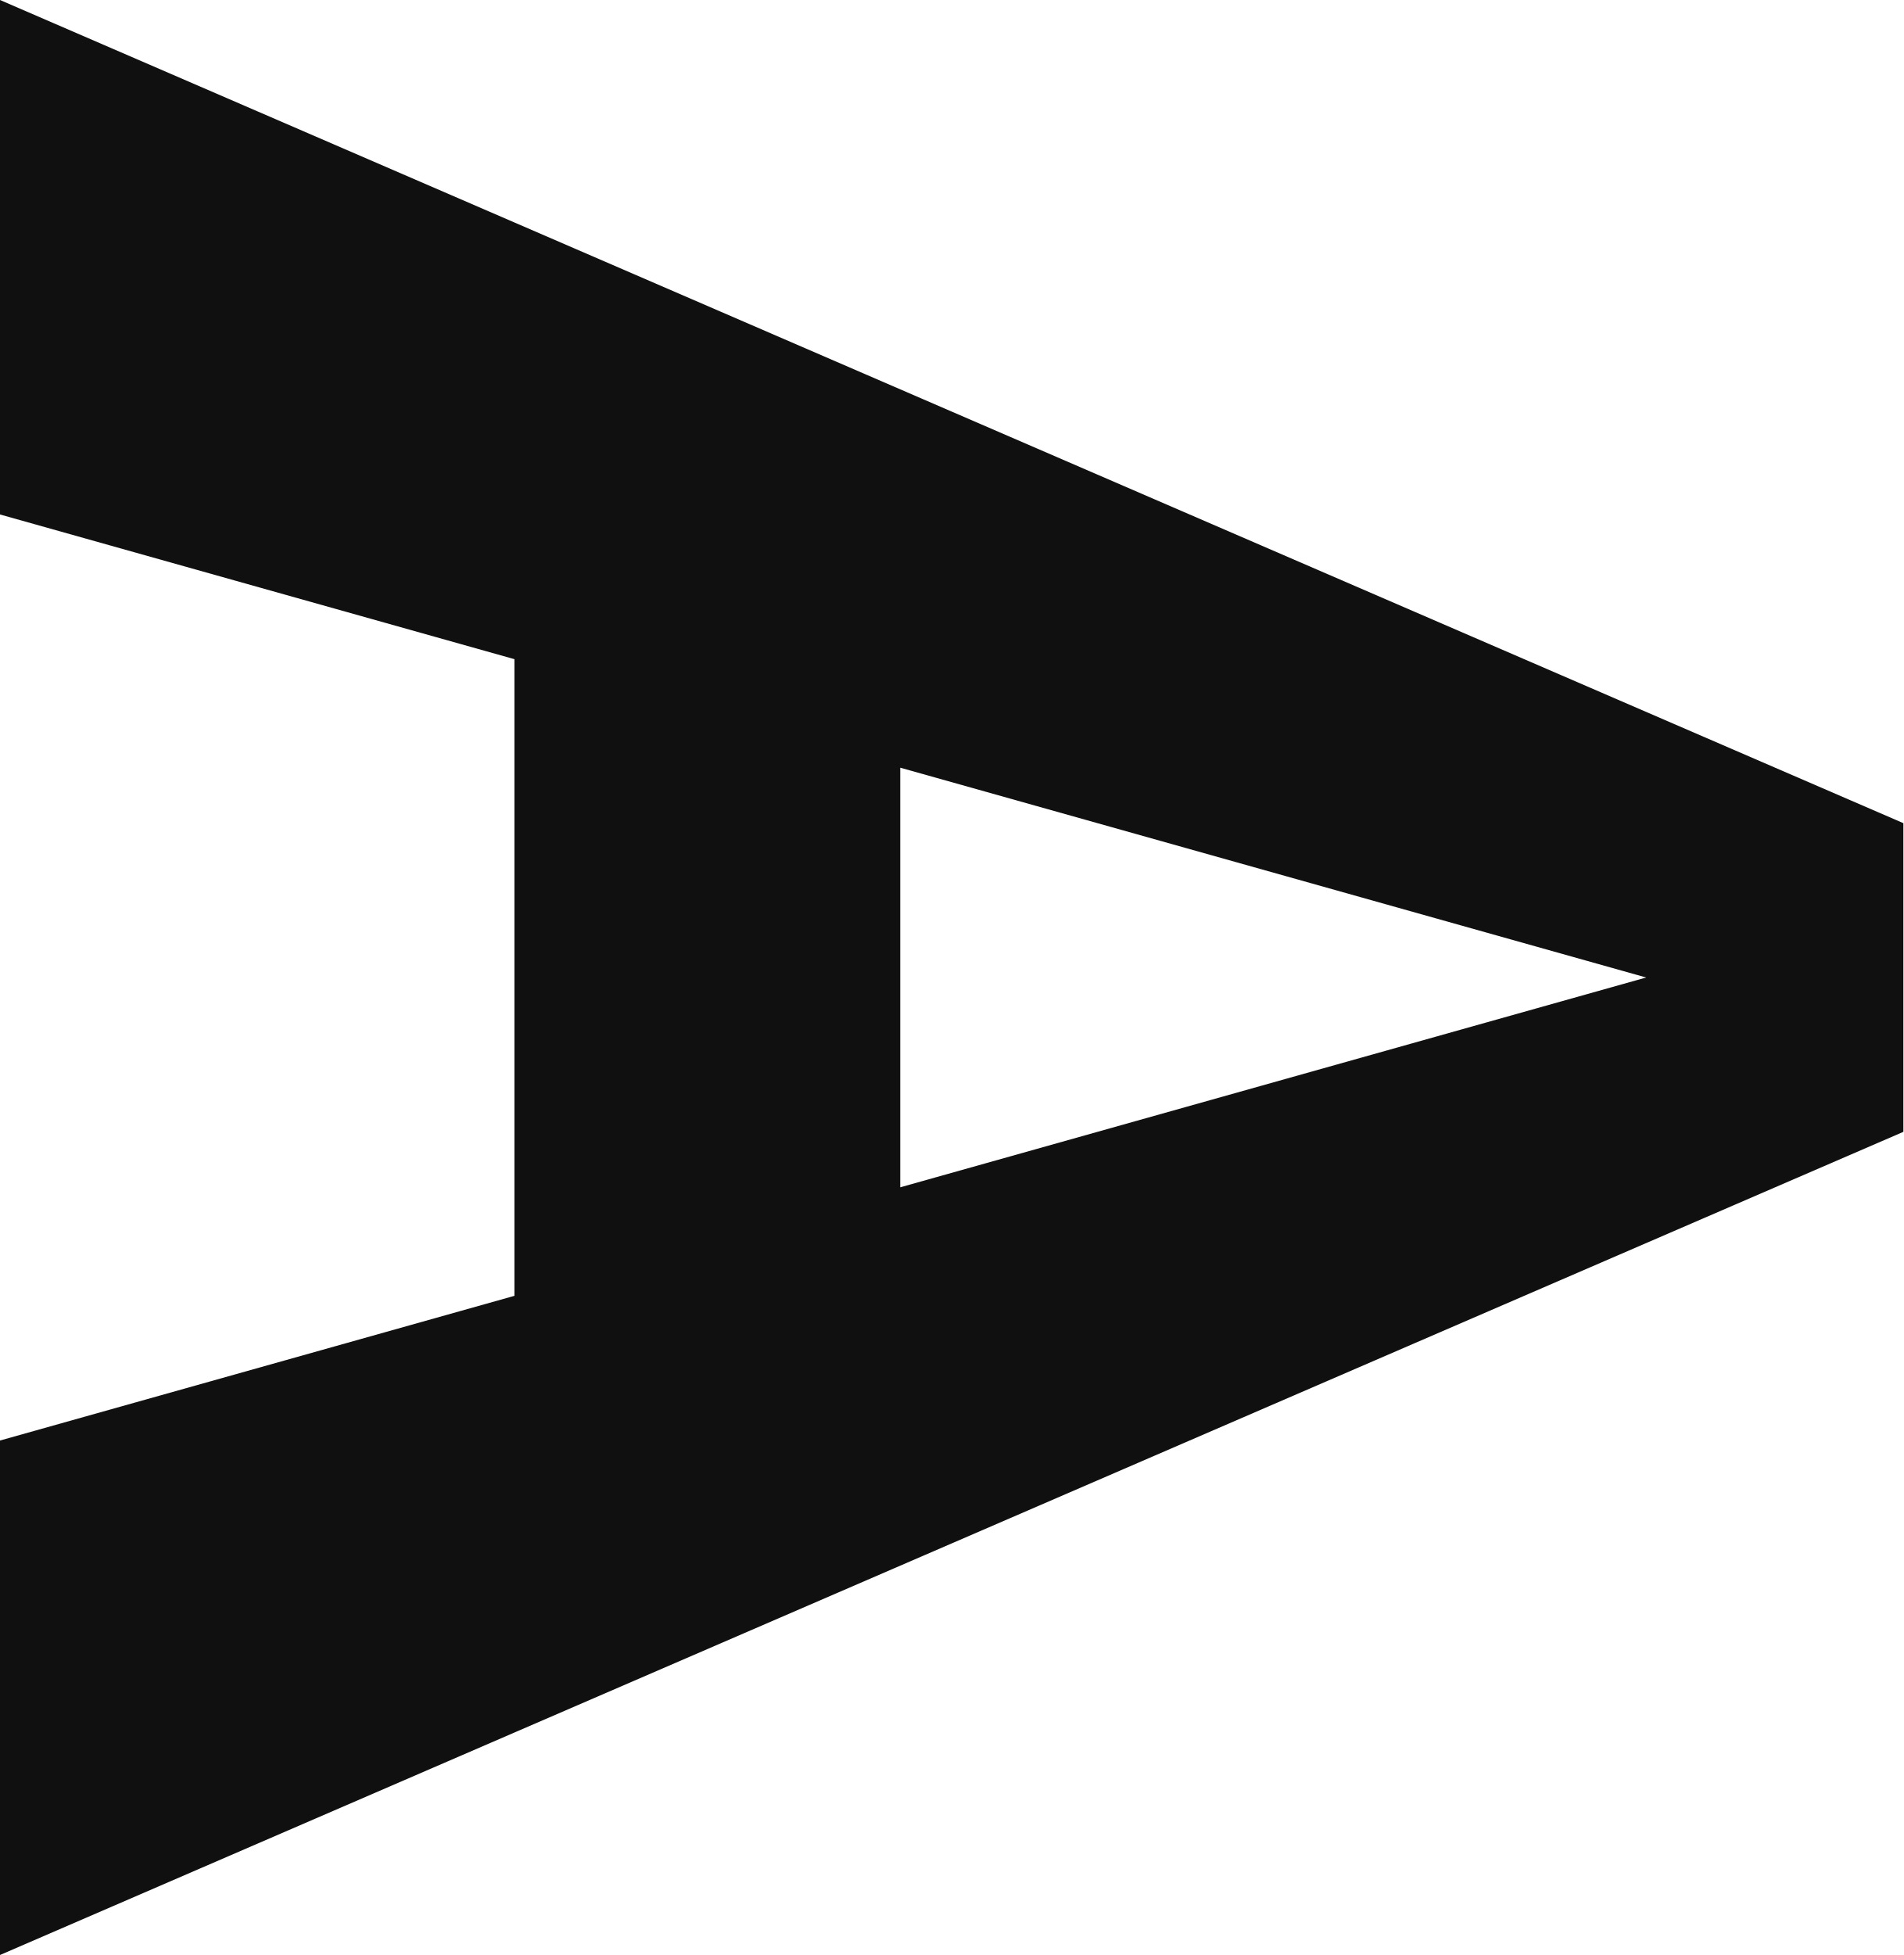
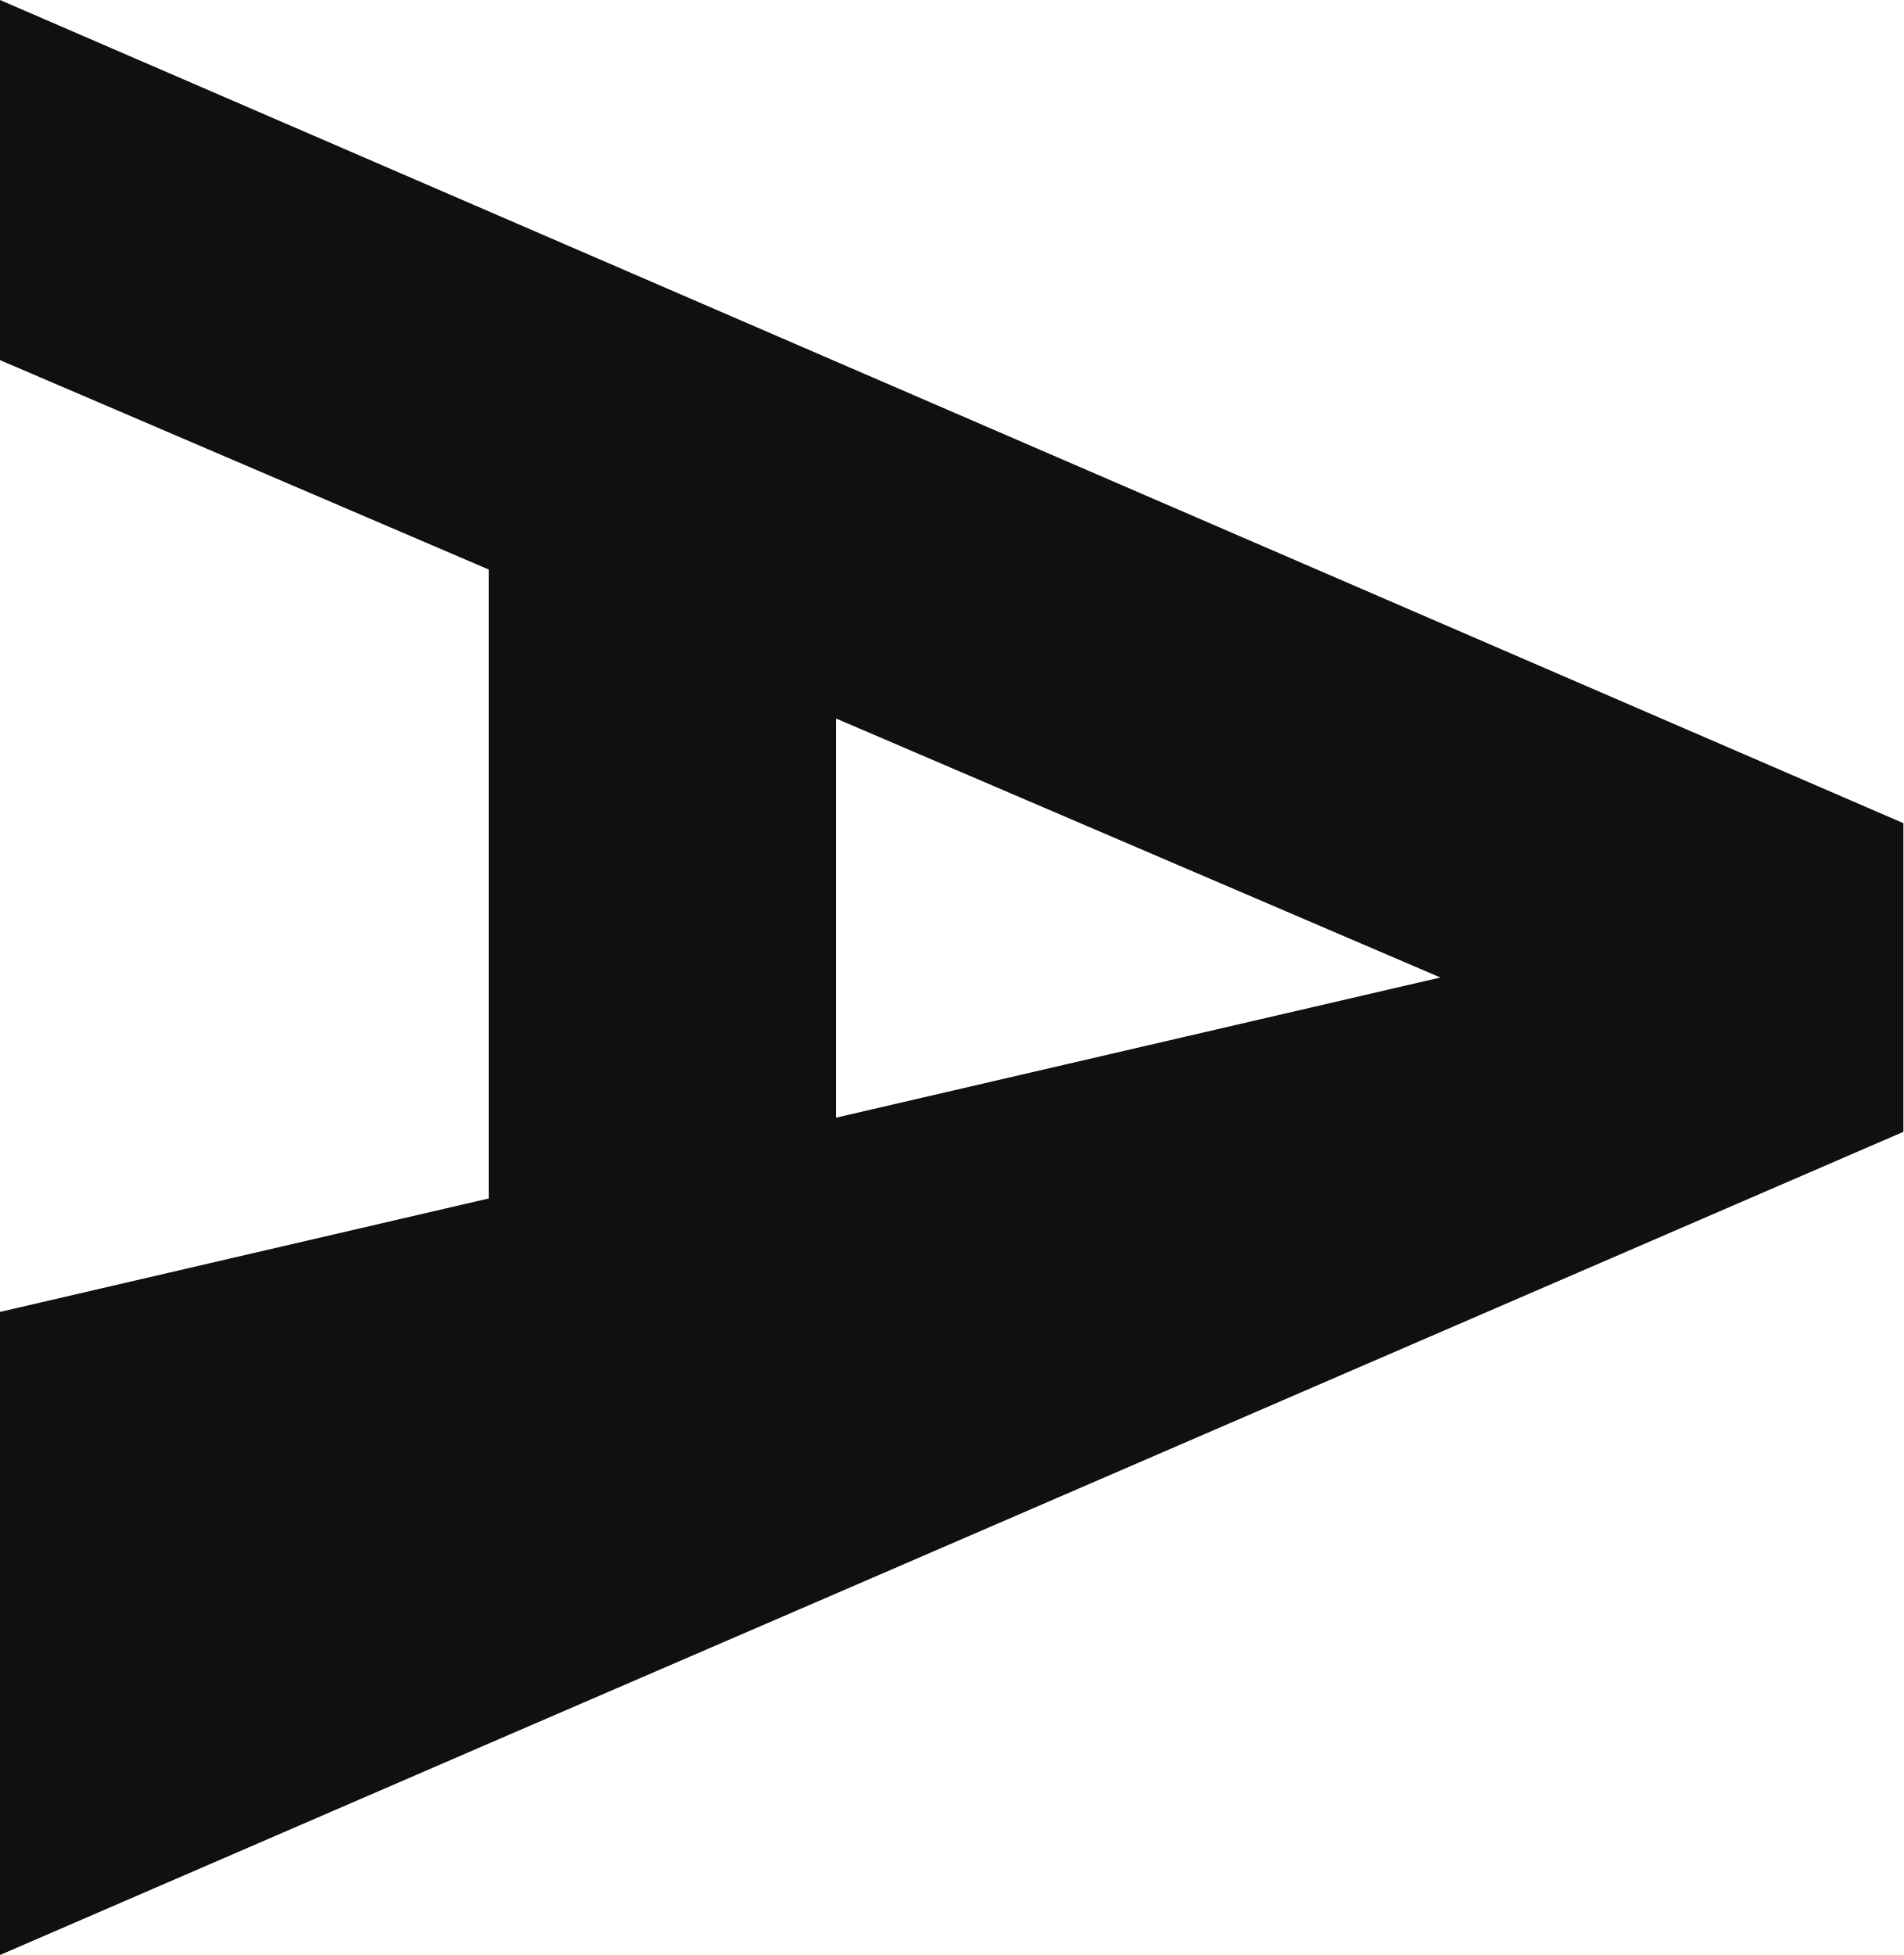
<svg xmlns="http://www.w3.org/2000/svg" viewBox="0 0 74.00 76.00">
-   <path d="M0.00,0.00 L74.00,32.00 L74.00,44.00 L0.00,76.00 L0.00,56.00 L64.00,38.00 L0.00,20.00 Z M20.00,8.65 L35.00,15.14 L35.00,60.86 L20.00,67.35 Z" fill="#101010" />
+   <path d="M32.50,61.95 L74.00,44.00 L74.00,32.00 L0.00,0.00 L0.00,14.00 L19.00,22.14 L19.00,46.59 L0.00,51.00 L0.00,76.00 L19.00,67.78 Z M32.50,27.93 L56.00,38.00 L32.50,43.45 Z" fill="#101010" fill-rule="evenodd" />
</svg>
